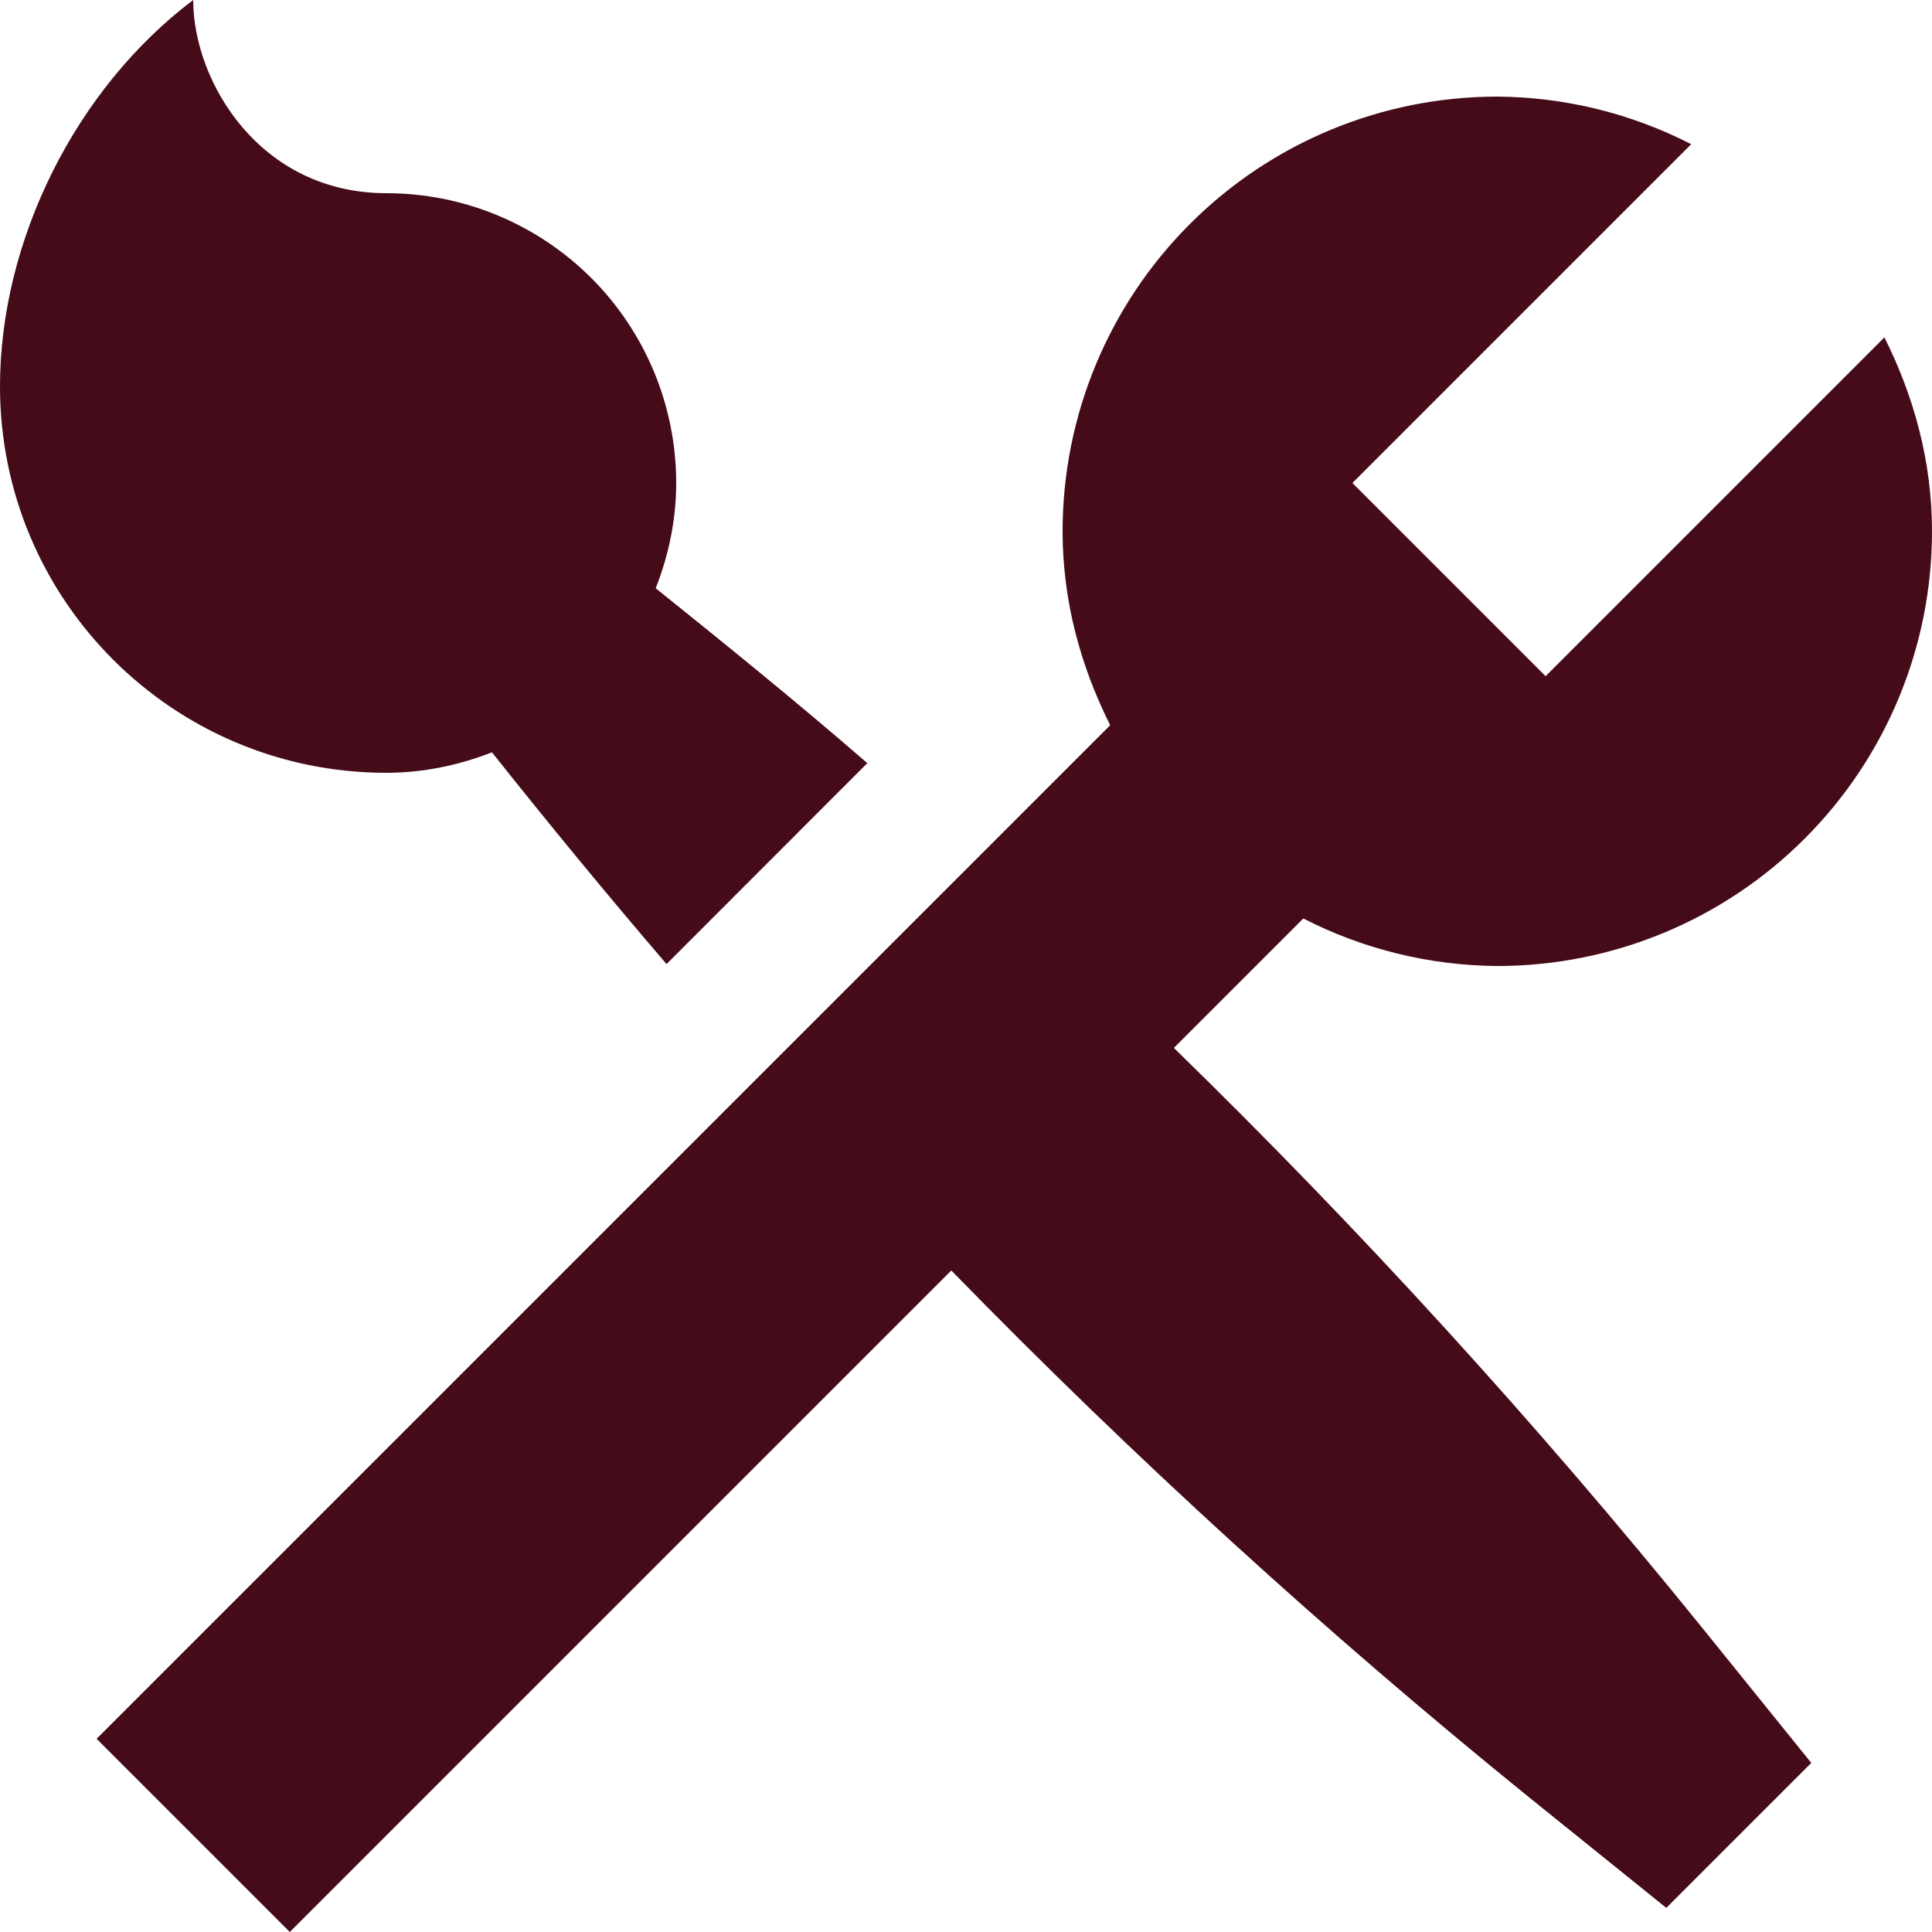
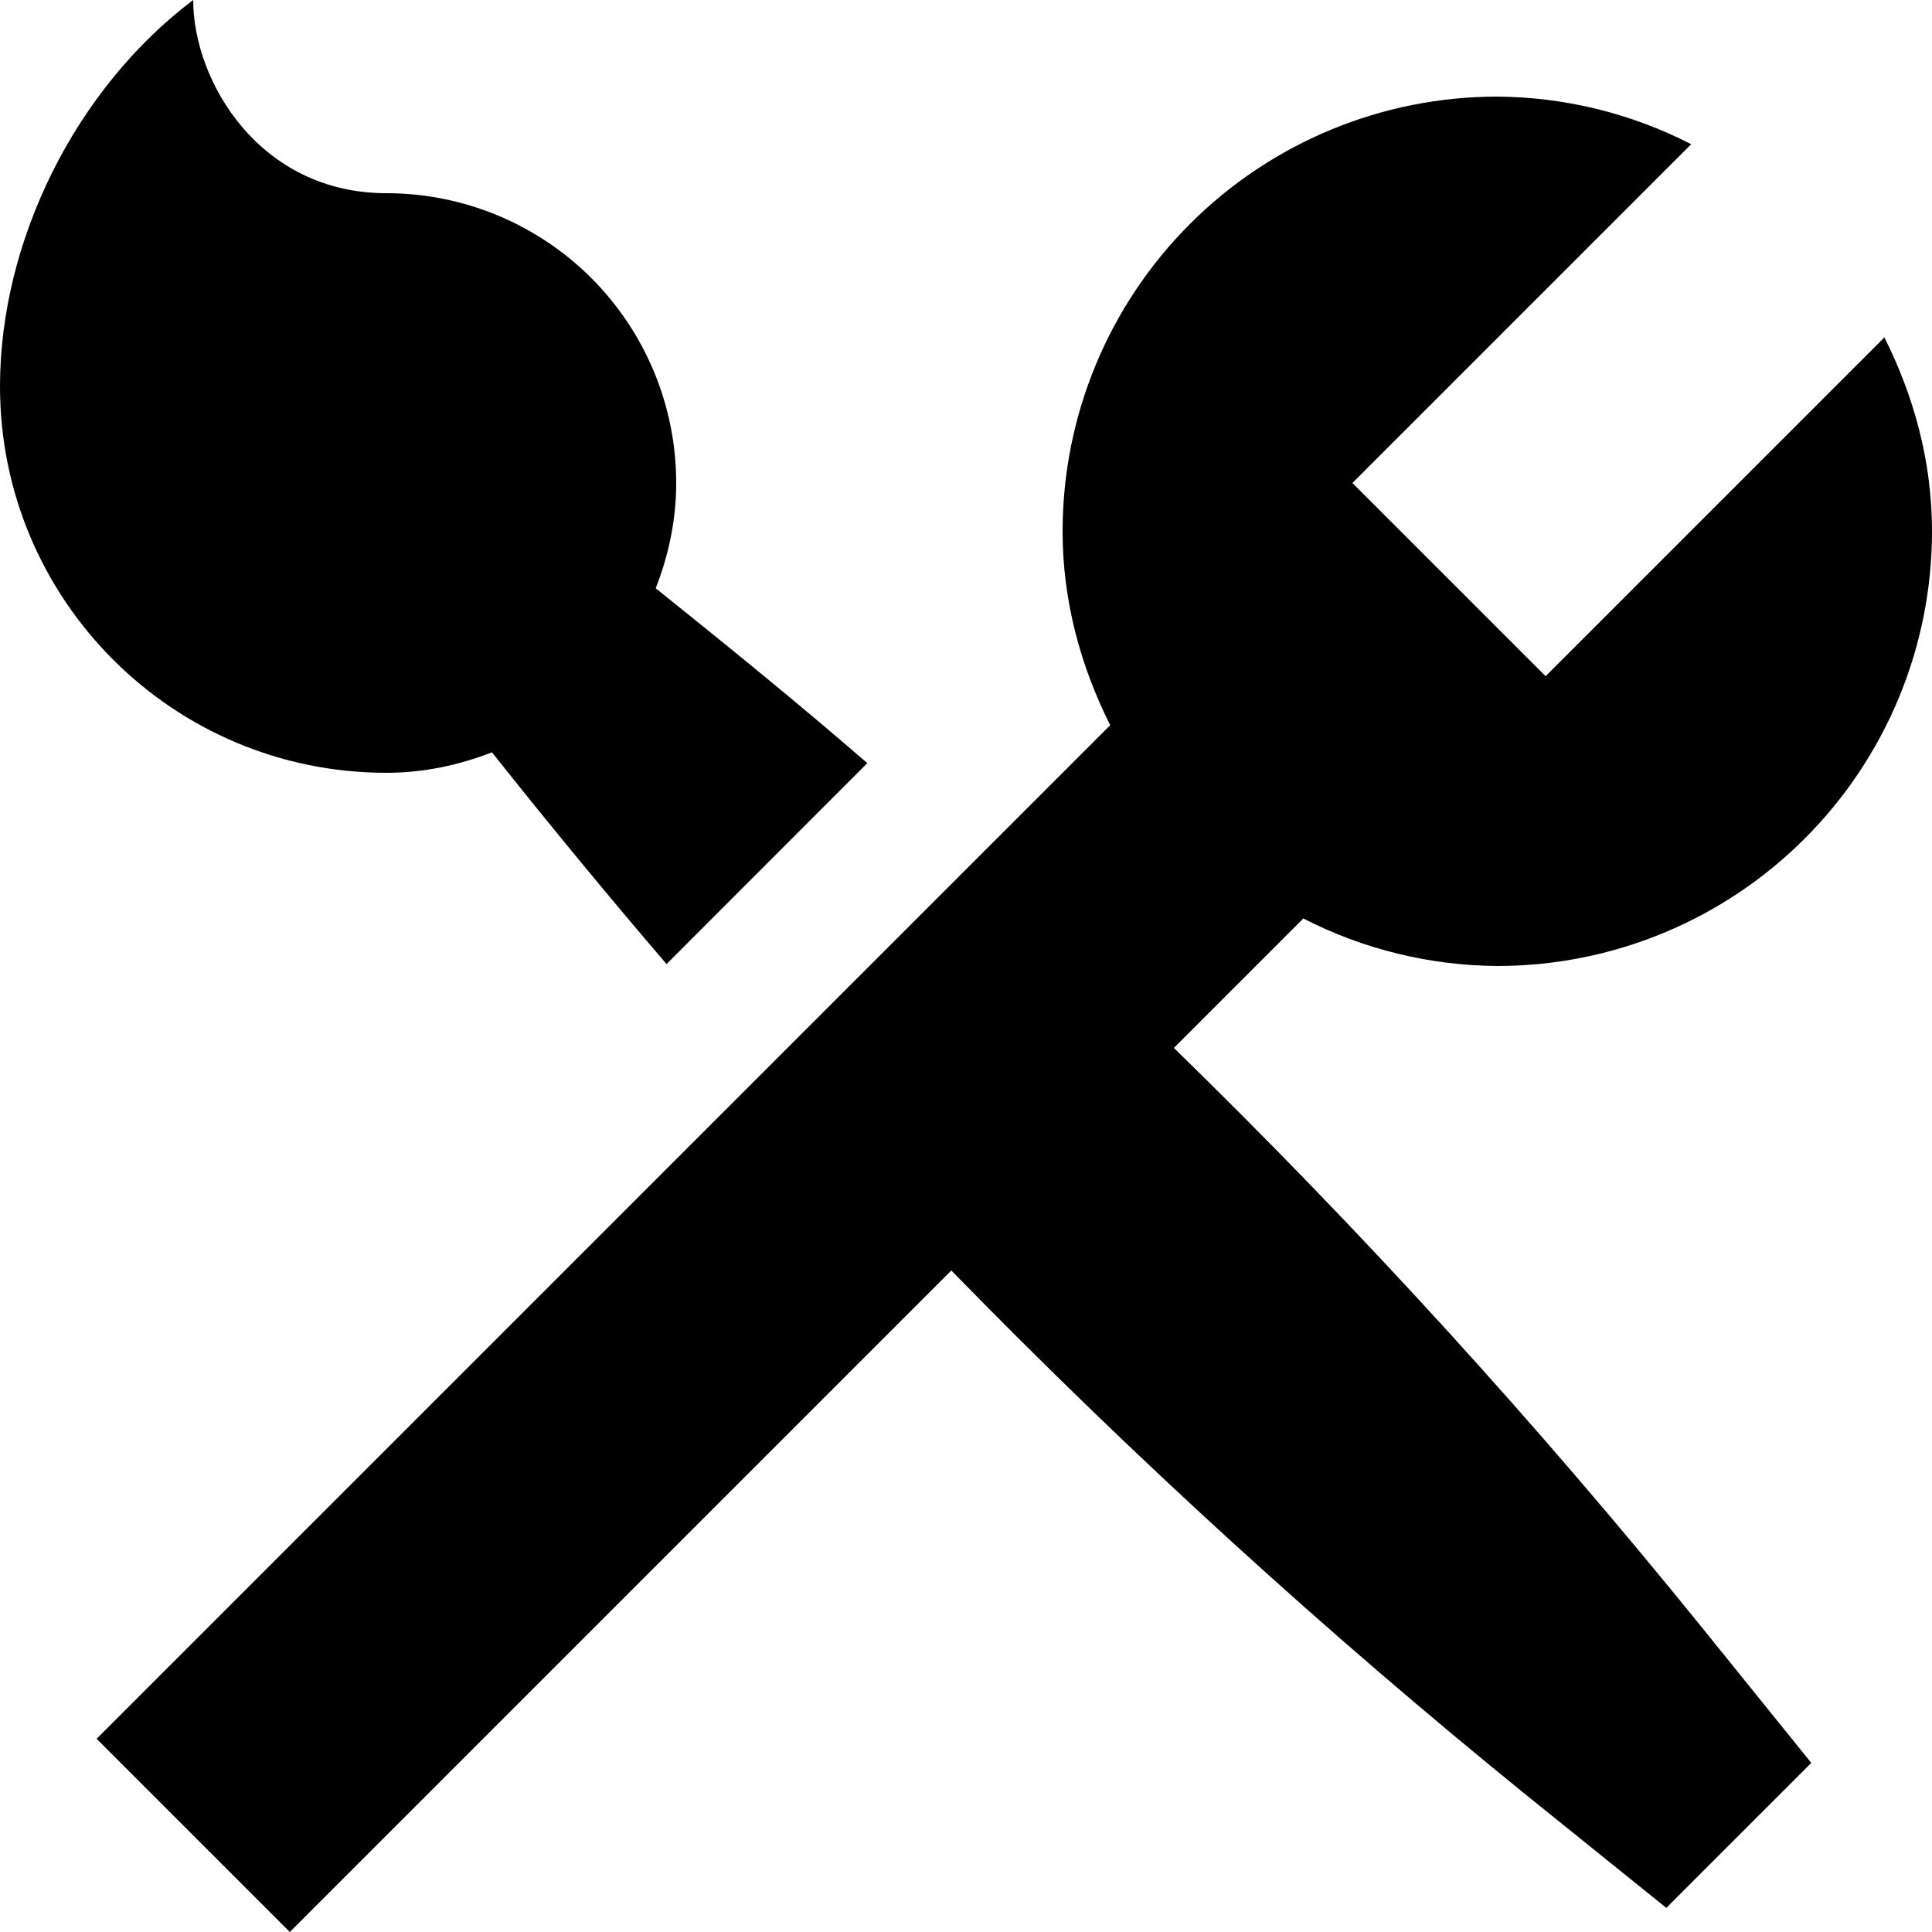
<svg xmlns="http://www.w3.org/2000/svg" width="25" height="25" viewBox="0 0 25 25" fill="none">
-   <path d="M0 5C0 3.119 0.975 1.15 2.5 0C2.5 1.056 3.362 2.5 5 2.5C5.995 2.5 6.948 2.895 7.652 3.598C8.355 4.302 8.75 5.255 8.75 6.25C8.75 6.732 8.65 7.19 8.485 7.612C9.41 8.355 10.33 9.1 11.223 9.875L8.625 12.475C7.855 11.576 7.102 10.662 6.366 9.735C5.941 9.9 5.484 10 5 10C2.237 10 0 7.763 0 5ZM15.19 13.56L16.865 11.885C17.642 12.284 18.502 12.494 19.375 12.5C20.867 12.5 22.298 11.907 23.352 10.852C24.407 9.798 25 8.367 25 6.875C25 5.969 24.765 5.125 24.384 4.366L20 8.75L17.5 6.25L21.884 1.866C21.107 1.467 20.248 1.256 19.375 1.25C17.883 1.25 16.452 1.843 15.398 2.898C14.343 3.952 13.75 5.383 13.75 6.875C13.75 7.781 13.985 8.625 14.366 9.384L1.25 22.5L3.75 25L12.31 16.44C14.665 18.855 17.159 21.13 19.781 23.253L21.562 24.688L23.438 22.812L22 21.031C19.879 18.409 17.605 15.914 15.19 13.56Z" fill="#450B19" />
+   <path d="M0 5C0 3.119 0.975 1.15 2.5 0C2.5 1.056 3.362 2.5 5 2.5C5.995 2.5 6.948 2.895 7.652 3.598C8.355 4.302 8.75 5.255 8.75 6.25C8.75 6.732 8.65 7.19 8.485 7.612C9.41 8.355 10.33 9.1 11.223 9.875L8.625 12.475C7.855 11.576 7.102 10.662 6.366 9.735C5.941 9.9 5.484 10 5 10C2.237 10 0 7.763 0 5ZM15.19 13.56L16.865 11.885C17.642 12.284 18.502 12.494 19.375 12.5C20.867 12.5 22.298 11.907 23.352 10.852C24.407 9.798 25 8.367 25 6.875C25 5.969 24.765 5.125 24.384 4.366L20 8.75L17.5 6.25L21.884 1.866C21.107 1.467 20.248 1.256 19.375 1.25C17.883 1.25 16.452 1.843 15.398 2.898C14.343 3.952 13.75 5.383 13.75 6.875C13.75 7.781 13.985 8.625 14.366 9.384L1.25 22.5L3.75 25L12.31 16.44C14.665 18.855 17.159 21.13 19.781 23.253L21.562 24.688L23.438 22.812L22 21.031C19.879 18.409 17.605 15.914 15.19 13.56Z" fill="black" />
</svg>
